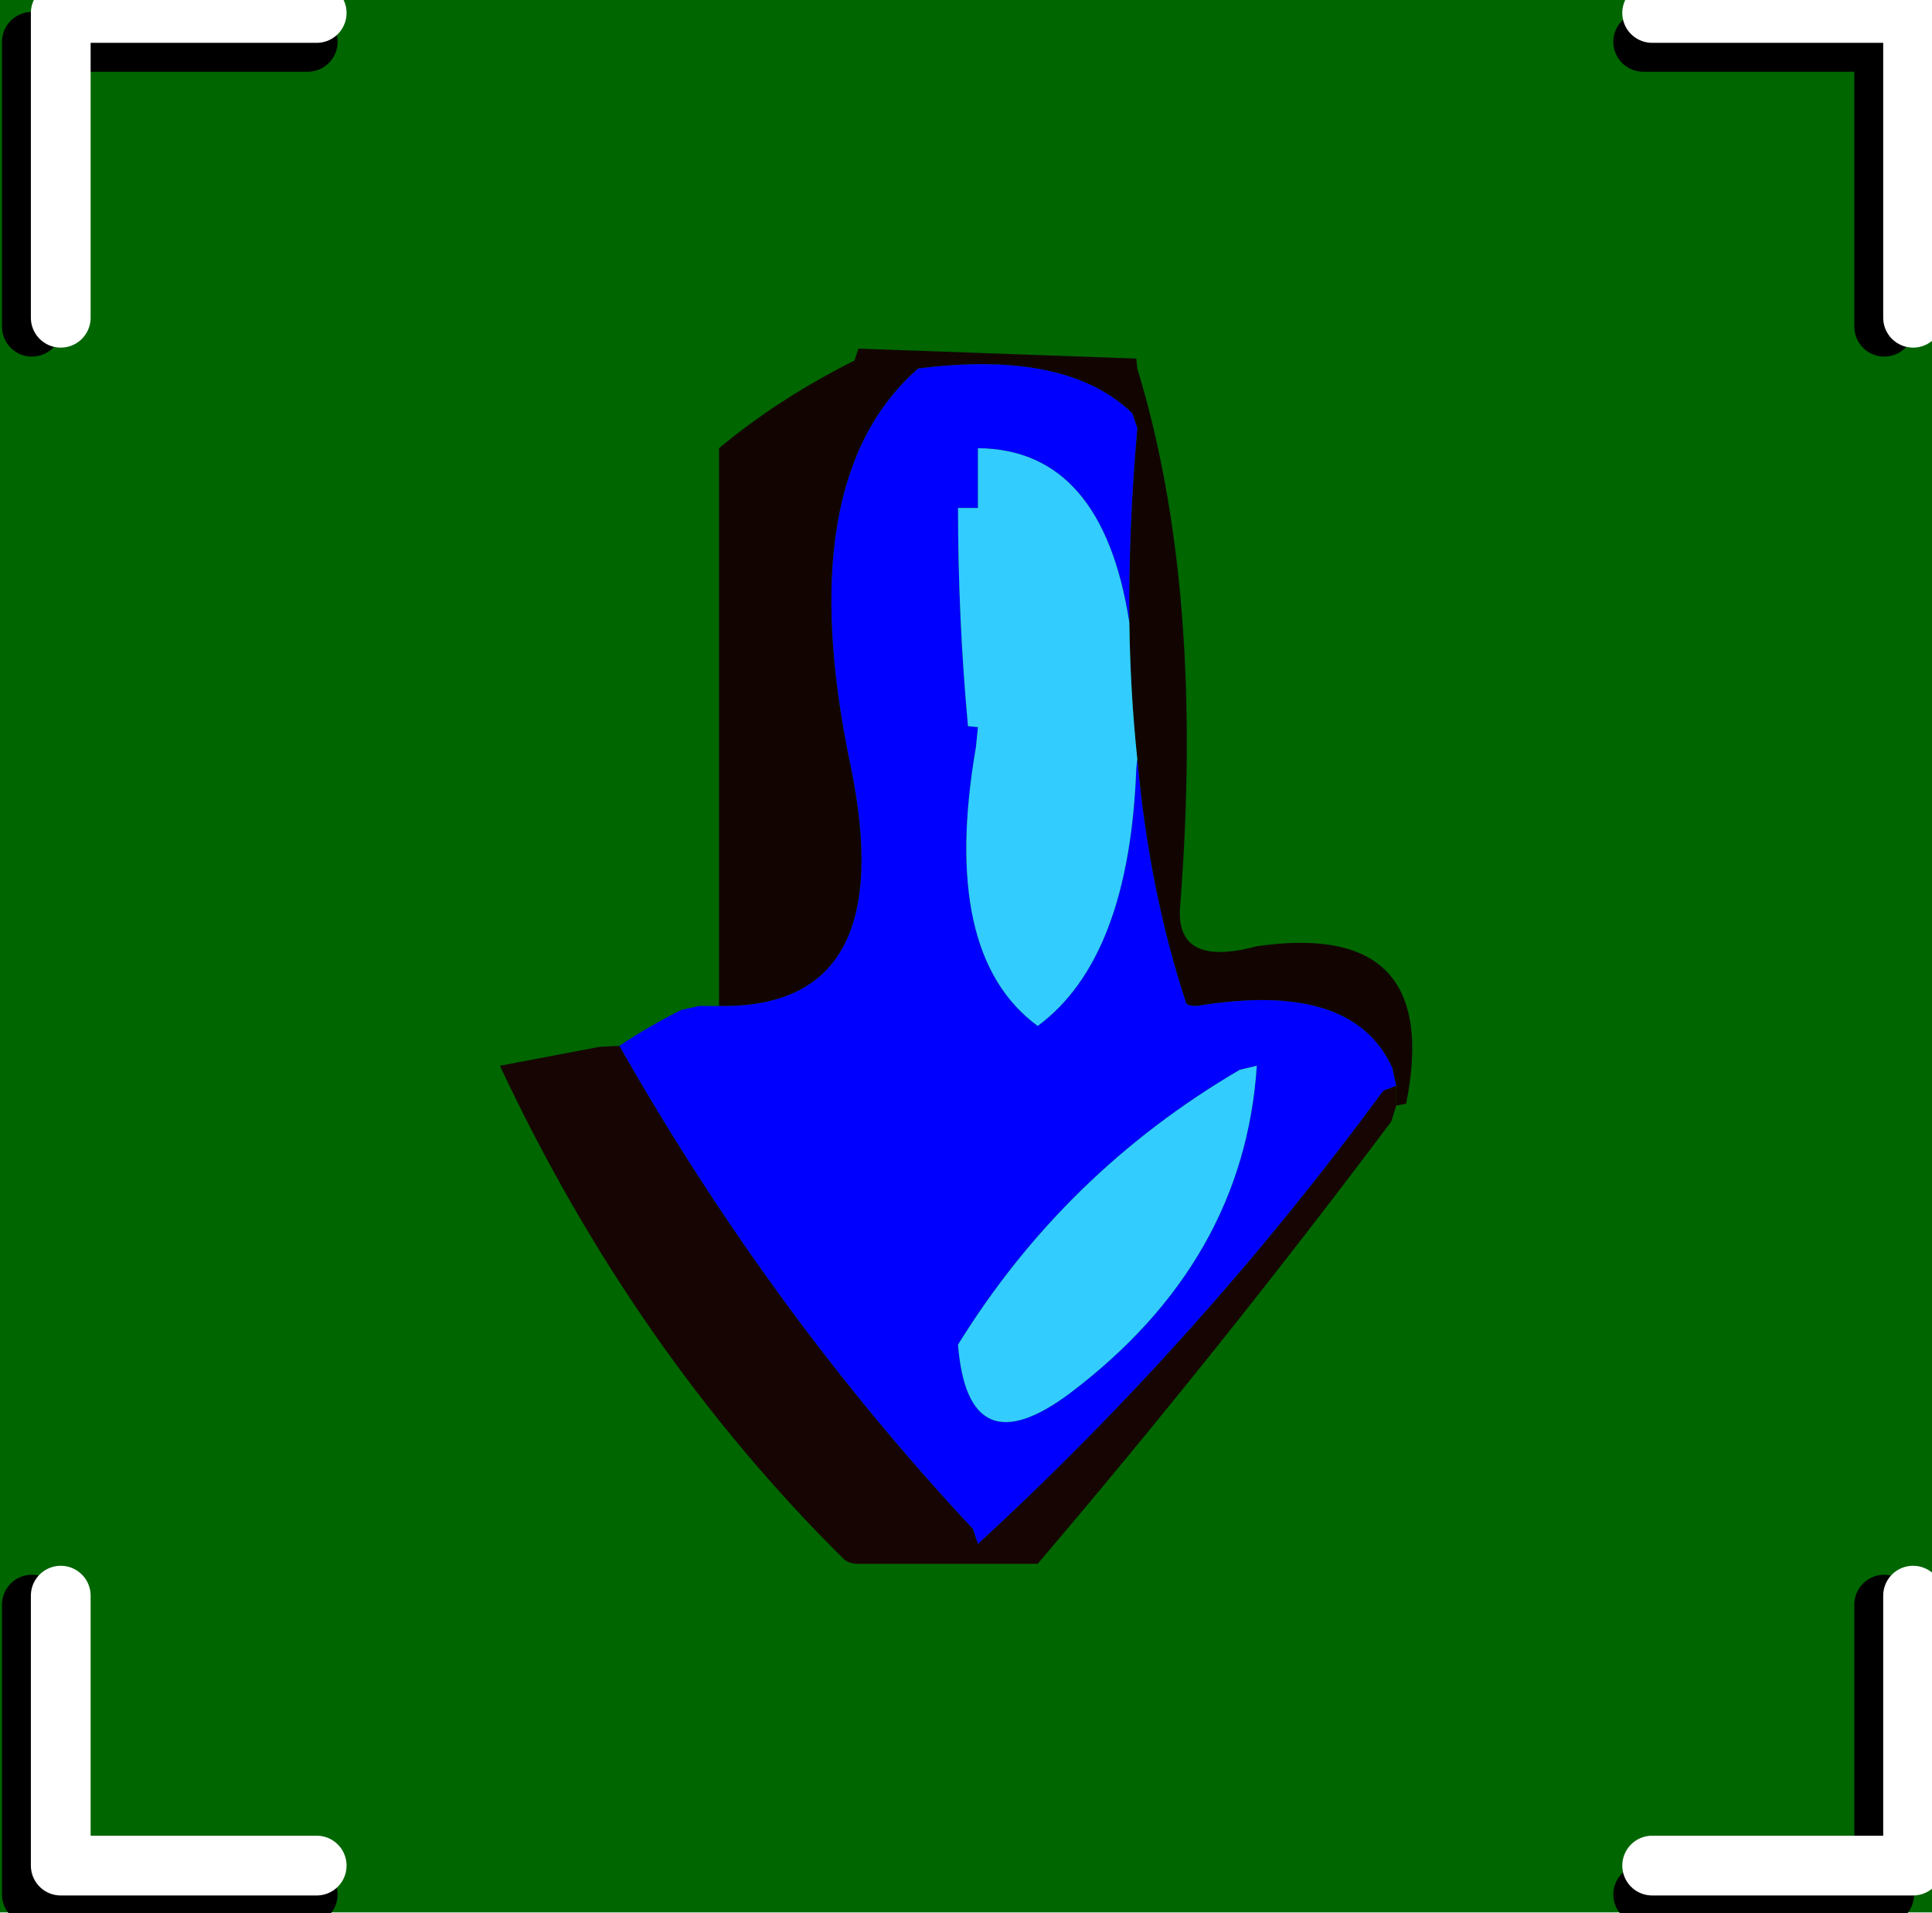
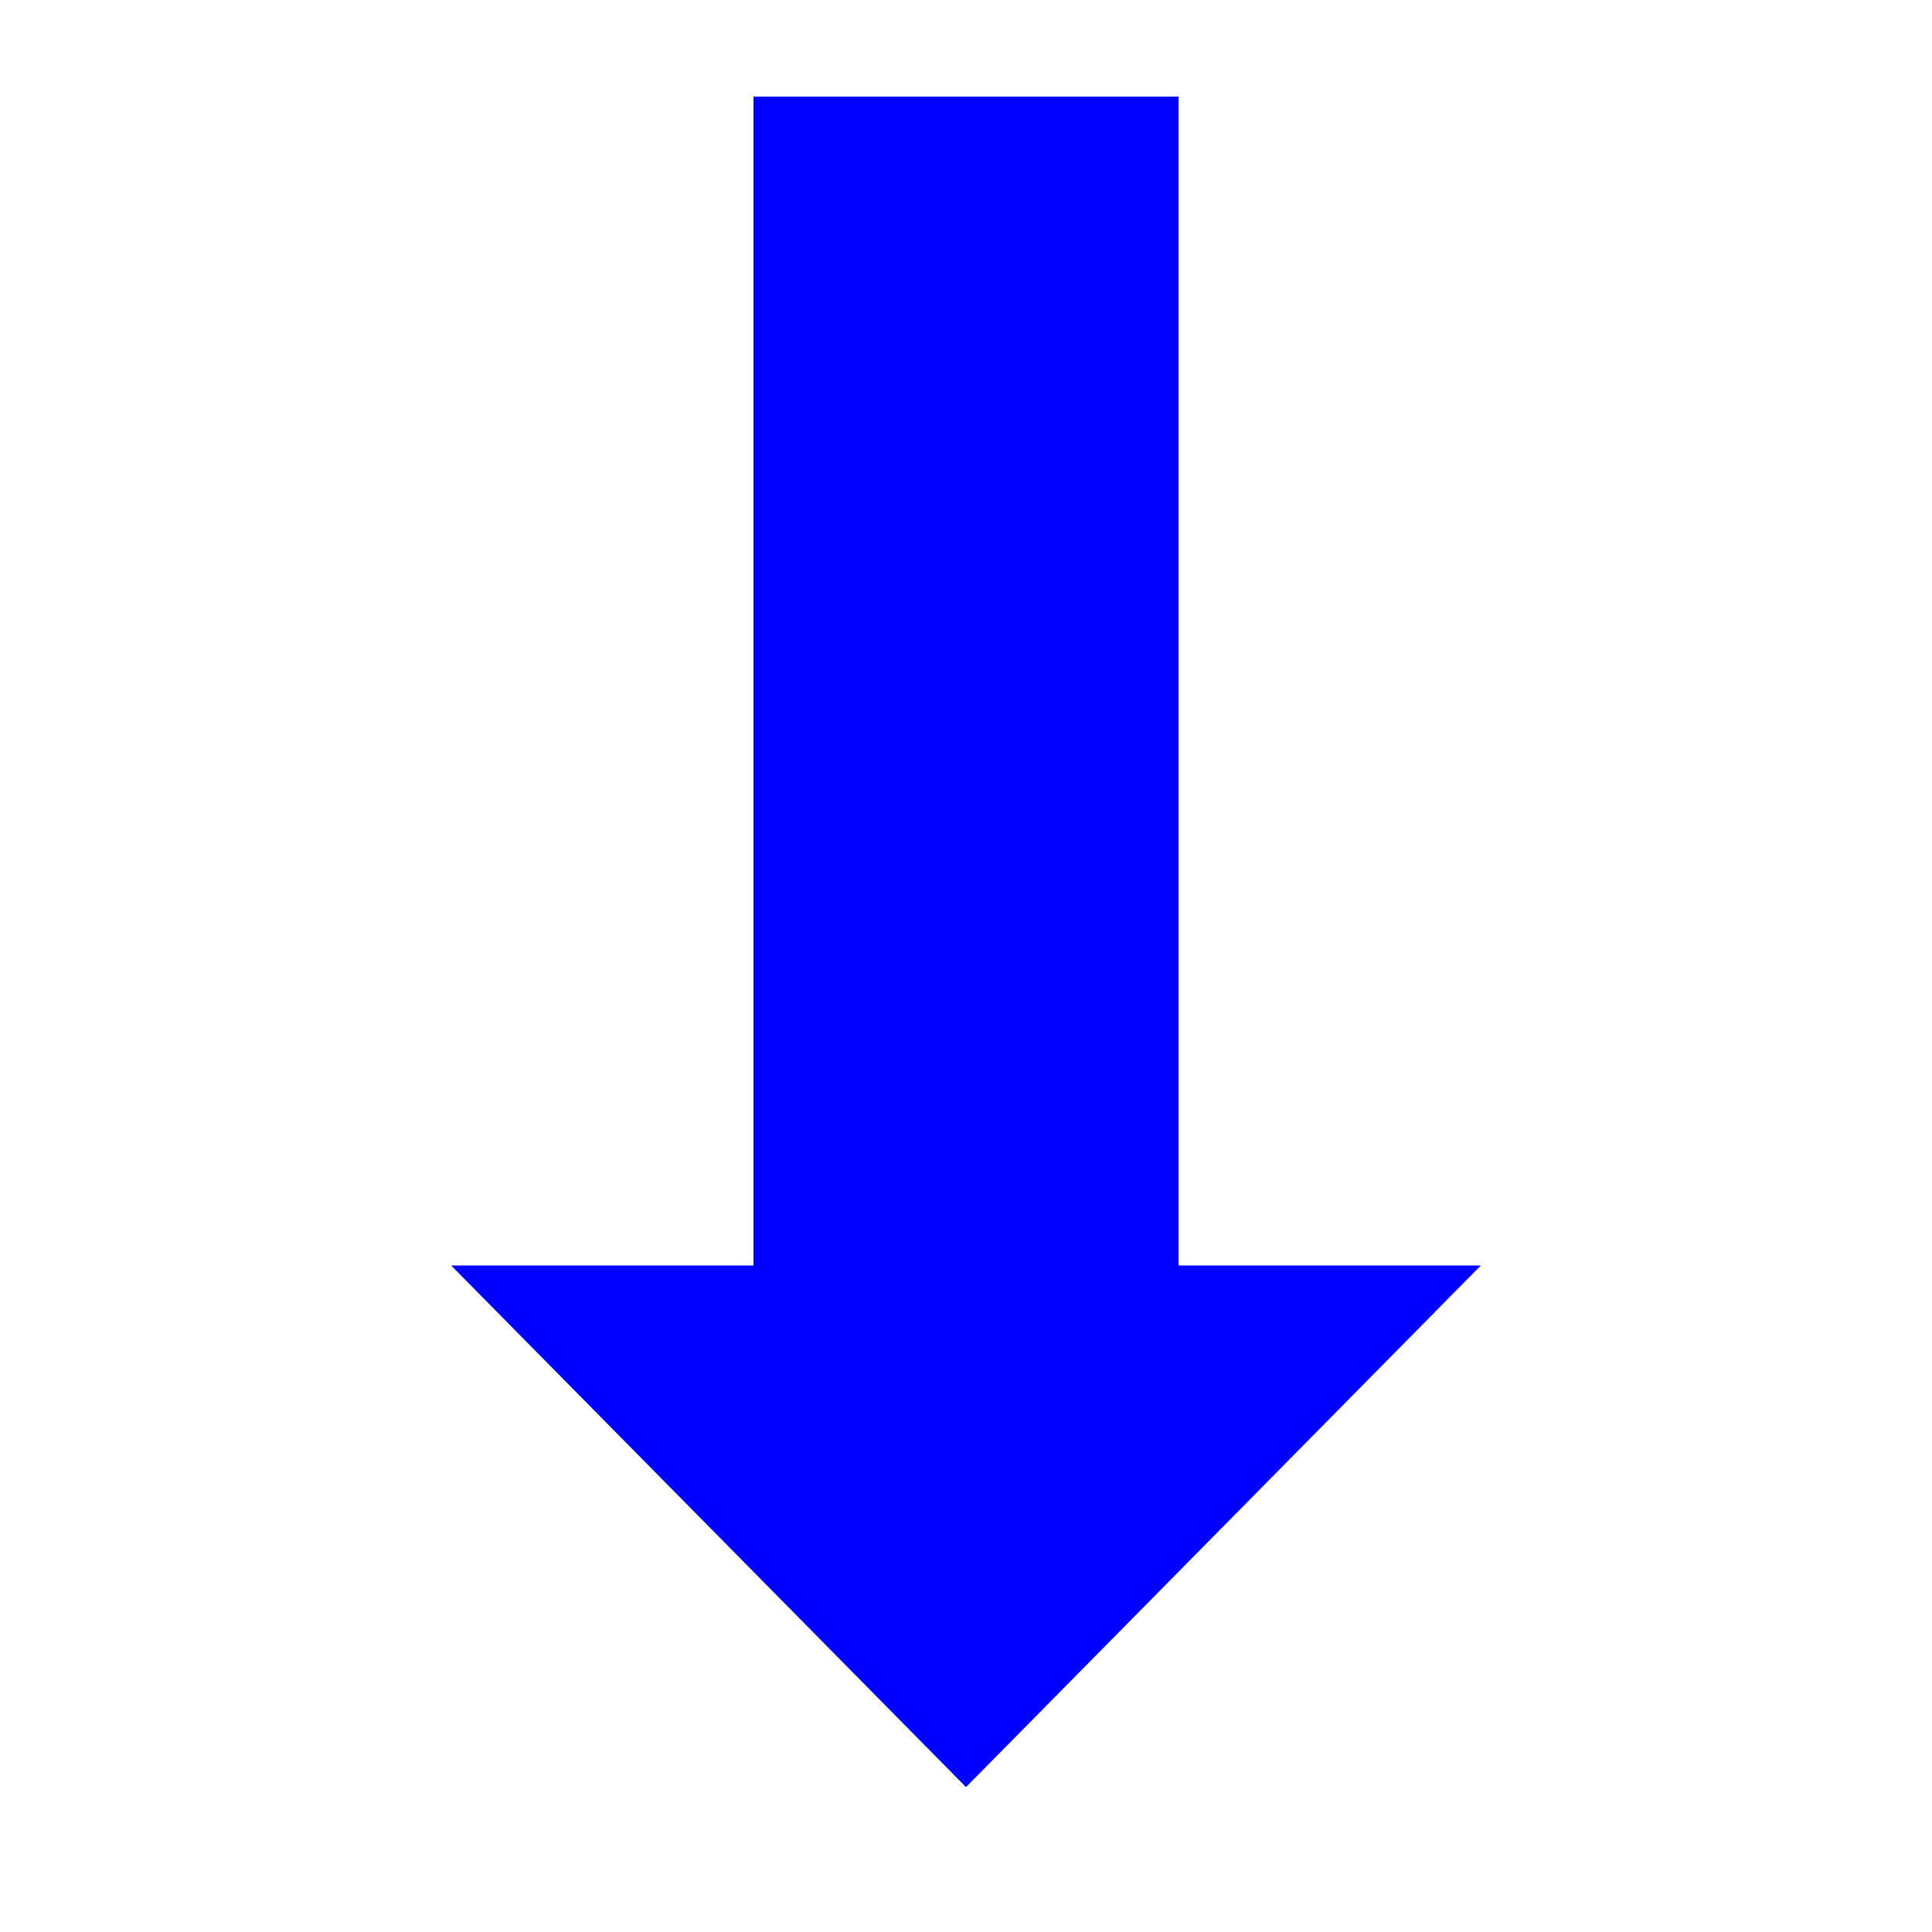
- <svg width="97" height="96" viewBox="0 -96 97 96">
-   <g>
-     <defs />
-   </g>
-   <rect x="0" y="-96" width="97" height="96" fill="#006600" />
-   <g id="0">
-     <defs />
-     <g>
-       <g type="shape" id="0:2:90">
-         <defs />
-         <g transform="matrix(1,0,0,1,0,0)">
-           <path d="M70.1,-41.5L69.9 -42.4Q67.9 -46.8 60.1 -45.5Q59.6 -45.5 59.55 -45.65Q57.7 -51.25 57.1 -57.9Q56.75 -61.2 56.7 -64.75Q56.65 -69.4 57.1 -74.5L56.85 -75.25Q53.55 -78.45 46.1 -77.5Q39.7 -71.9 42.7 -57.6Q45.25 -45.35 36.1 -45.5L36.1 -46.5L36.1 -71.5L36.1 -72.5L36.1 -73.5Q39.1 -76 42.9 -77.9L43.1 -78.5L57.05 -78L57.1 -77.5Q60.5 -66.4 59.25 -50.5Q59 -47.4 63.1 -48.5Q72.45 -49.85 70.6 -40.6L70.1 -40.5L70.1 -41.5" fill="rgb(18,5,1)" fill-opacity="1" />
-           <path d="M48.85,-19.25L49.1 -18.5Q60.3 -28.8 69.45 -41.25L70.1 -41.5L70.1 -40.5L69.85 -39.7Q61.3 -28.3 52.1 -17.5L51.1 -17.5L43.1 -17.5Q42.6 -17.5 42.35 -17.75Q31.8 -28.2 25.1 -42.5L30.1 -43.45L31.1 -43.5Q38.7 -30.1 48.85 -19.25" fill="rgb(22,5,2)" fill-opacity="1" />
-           <path d="M31.1,-43.5Q32.6 -44.5 34.2 -45.3L35.1 -45.5L36.1 -45.5Q45.25 -45.35 42.7 -57.6Q39.7 -71.9 46.1 -77.5Q53.55 -78.45 56.85 -75.25L57.1 -74.5Q56.65 -69.4 56.7 -64.75Q55.35 -73.45 49.1 -73.5L49.1 -71.5L49.1 -70.5L48.1 -70.5Q48.1 -65 48.6 -59.55L49.1 -59.5L49 -58.5Q47.2 -48.1 52.1 -44.5Q56.7 -47.9 57.05 -57.45L57.1 -57.9Q57.7 -51.25 59.55 -45.65Q59.6 -45.5 60.1 -45.5Q67.9 -46.8 69.9 -42.4L70.1 -41.5L69.45 -41.25Q60.3 -28.8 49.1 -18.5L48.85 -19.25Q38.7 -30.1 31.1 -43.5M62.25,-42.3Q53.45 -37.15 48.1 -28.5Q48.6 -22.25 53.7 -26.05Q62.45 -32.65 63.1 -42.5L62.25 -42.3" fill="rgb(0,0,255)" fill-opacity="1" />
-           <path d="M57.05,-57.45Q56.7 -47.9 52.1 -44.5Q47.2 -48.1 49 -58.5L49.1 -59.5L48.6 -59.55Q48.1 -65 48.1 -70.5L49.1 -70.5L49.1 -71.5L49.1 -73.5Q55.35 -73.45 56.7 -64.75Q56.75 -61.2 57.1 -57.9L57.05 -57.45M63.1,-42.5Q62.45 -32.65 53.7 -26.05Q48.6 -22.25 48.1 -28.5Q53.45 -37.15 62.25 -42.3L63.1 -42.5" fill="rgb(51,204,255)" fill-opacity="1" />
-           <path d="M3.05,-93.9L1.6 -93.9L1.6 -79.6M3.05,-93.9L15.45 -93.9M15.45,-0.9L1.6 -0.9L1.6 -15.45M82.5,-93.9L94.6 -93.9L94.6 -79.6M94.6,-15.45L94.6 -2.35L94.6 -0.9L82.5 -0.9" stroke="rgb(0,0,0)" stroke-linecap="round" stroke-linejoin="round" stroke-miterlimit="3" stroke-width="3" fill="none" />
-           <path d="M3.05,-80.05L3.05 -93.9L3.05 -95.35L15.9 -95.35M15.9,-2.35L3.05 -2.35L3.05 -15.9M82.95,-95.35L96.05 -95.35L96.05 -80.05M94.6,-2.35L82.95 -2.35M94.6,-2.35L96.05 -2.35L96.05 -15.9" stroke="rgb(255,255,255)" stroke-linecap="round" stroke-linejoin="round" stroke-miterlimit="3" stroke-width="3" fill="none" />
-         </g>
-       </g>
-     </g>
-   </g>
+ <svg xmlns="http://www.w3.org/2000/svg" version="1.1" id="Layer_1" x="0px" y="0px" viewBox="0 0 100 100" style="enable-background:new 0 0 100 100;" xml:space="preserve">
+   <style type="text/css">
+ 	.st0{fill:#0000FF;}
+ 	.st1{fill:#0000FF;stroke:#0000FF;stroke-miterlimit:10;}
+ </style>
+   <polygon class="st0" points="50,92.5 76.65,65.5 23.35,65.5 " />
+   <rect x="39.5" y="5.5" transform="matrix(-1 -8.234622e-07 8.234622e-07 -1 100 71)" class="st1" width="21" height="60" />
</svg>
